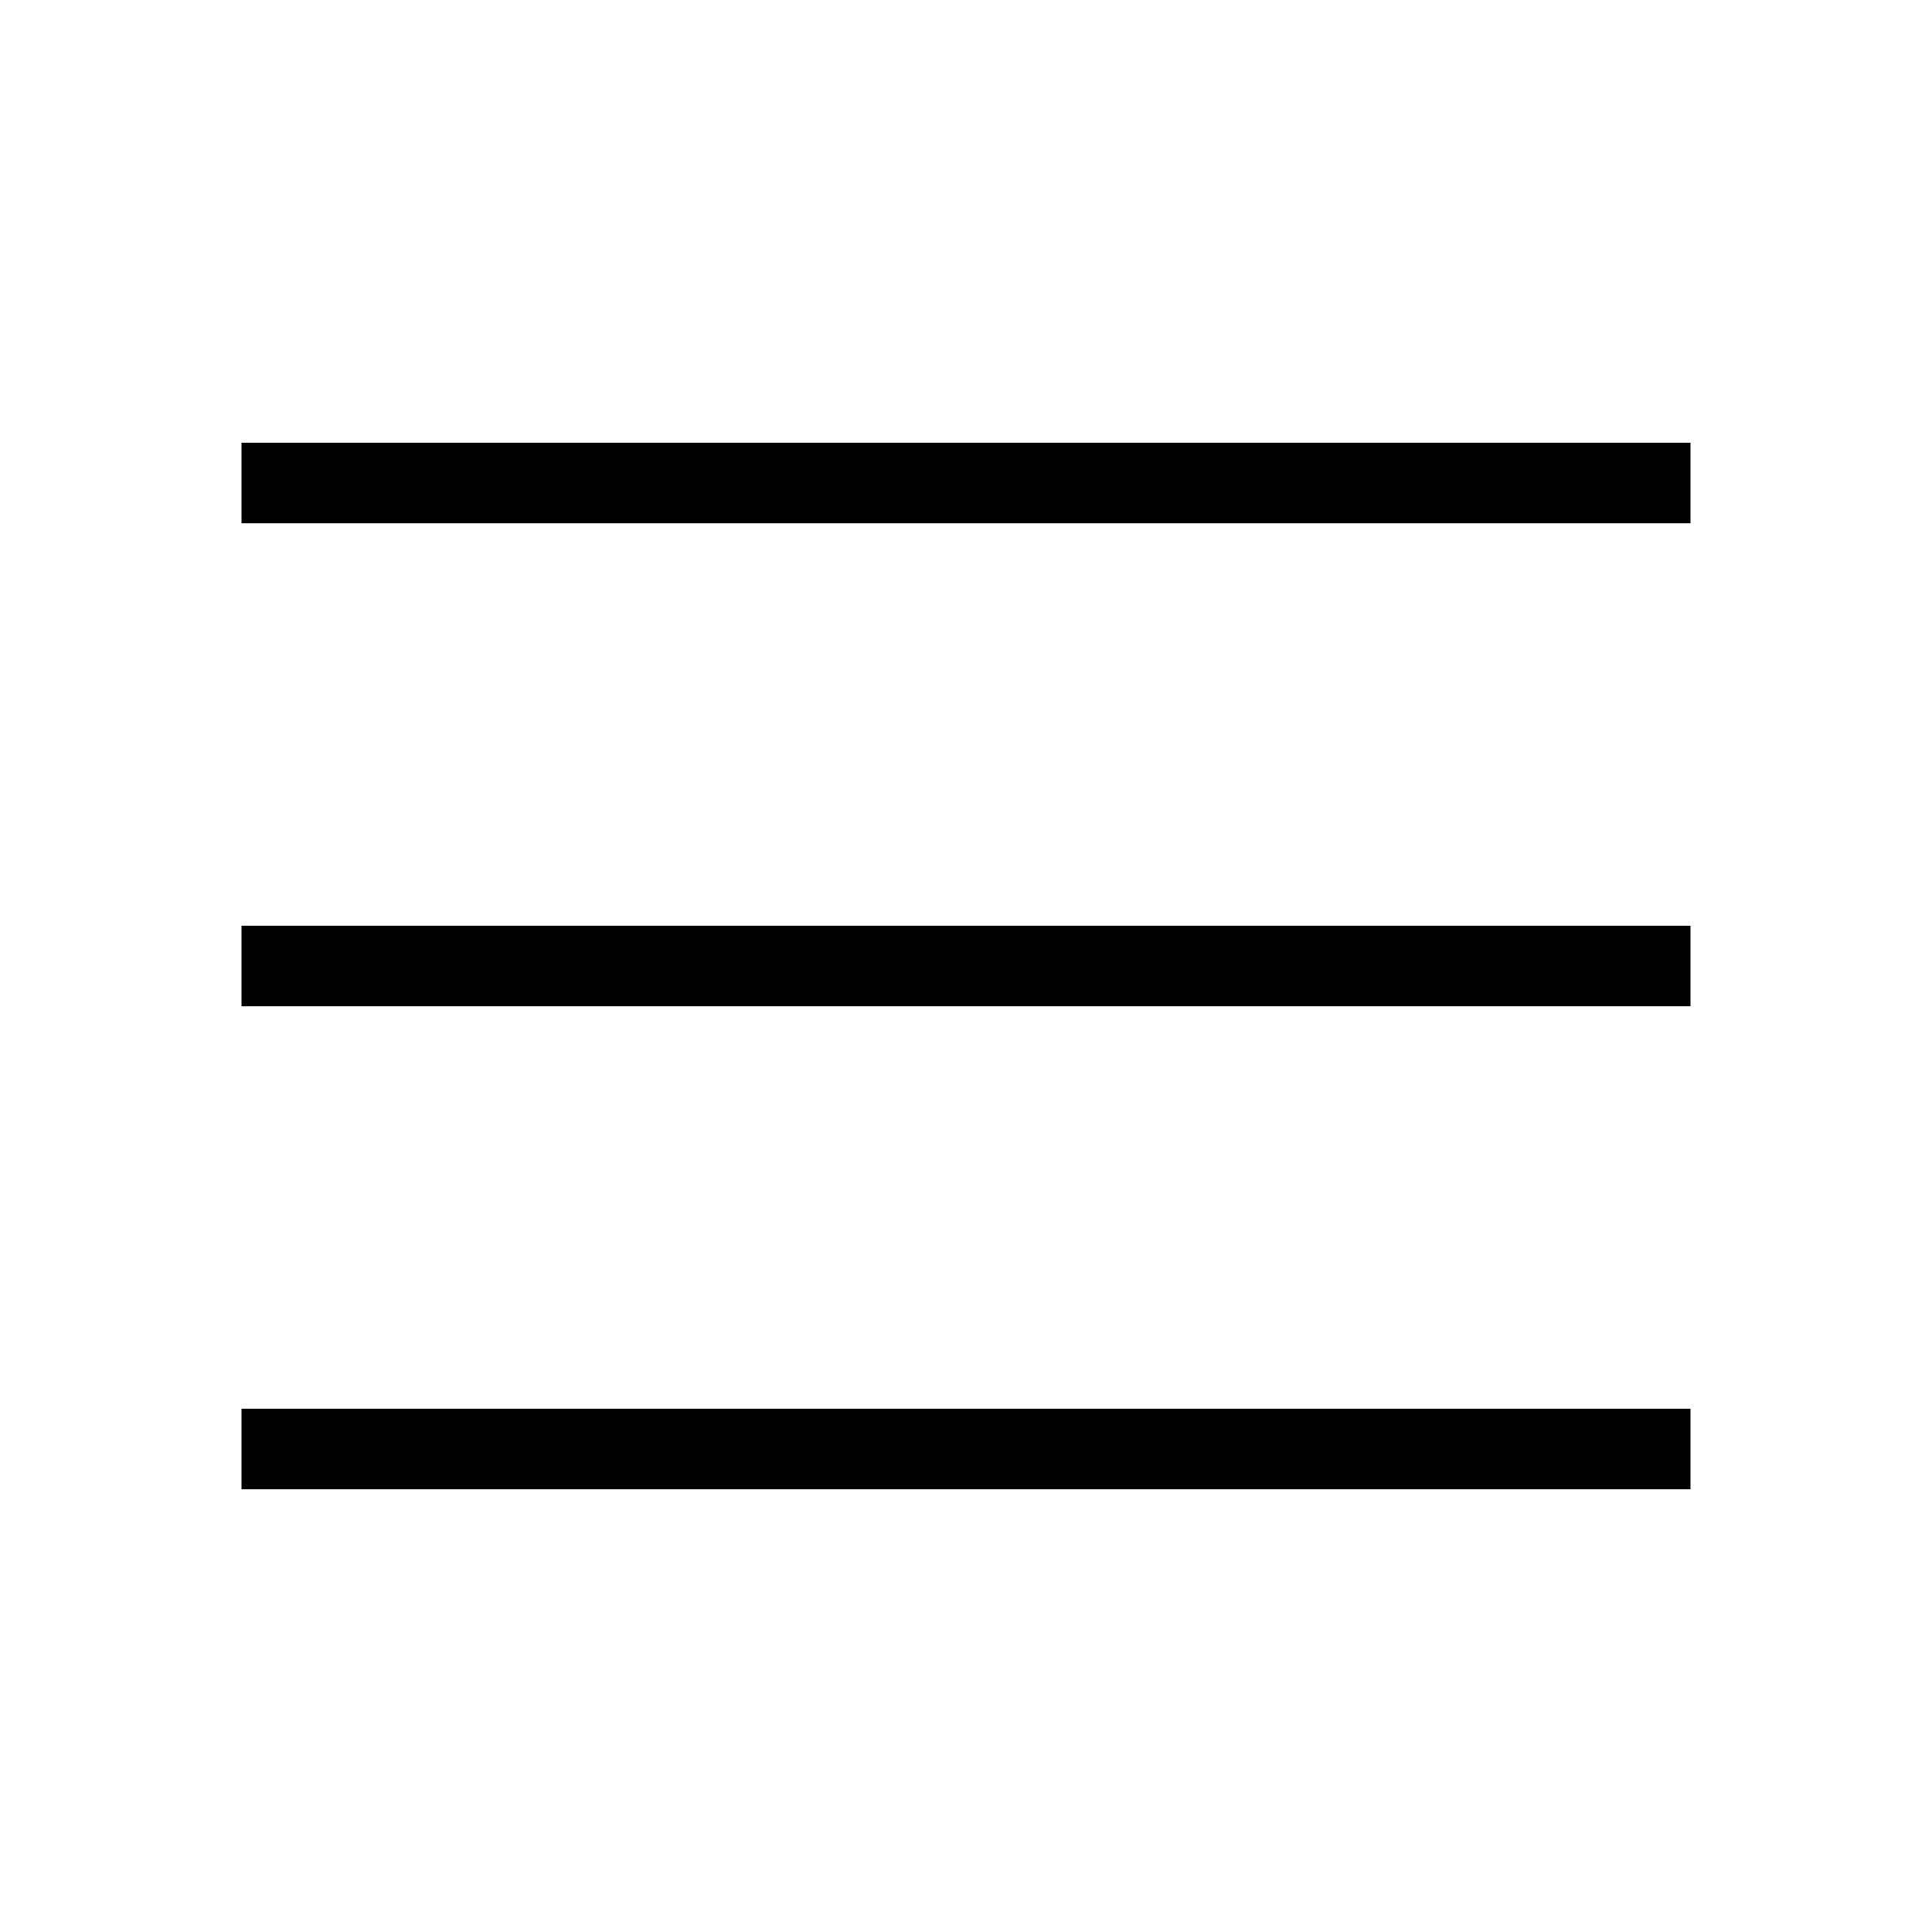
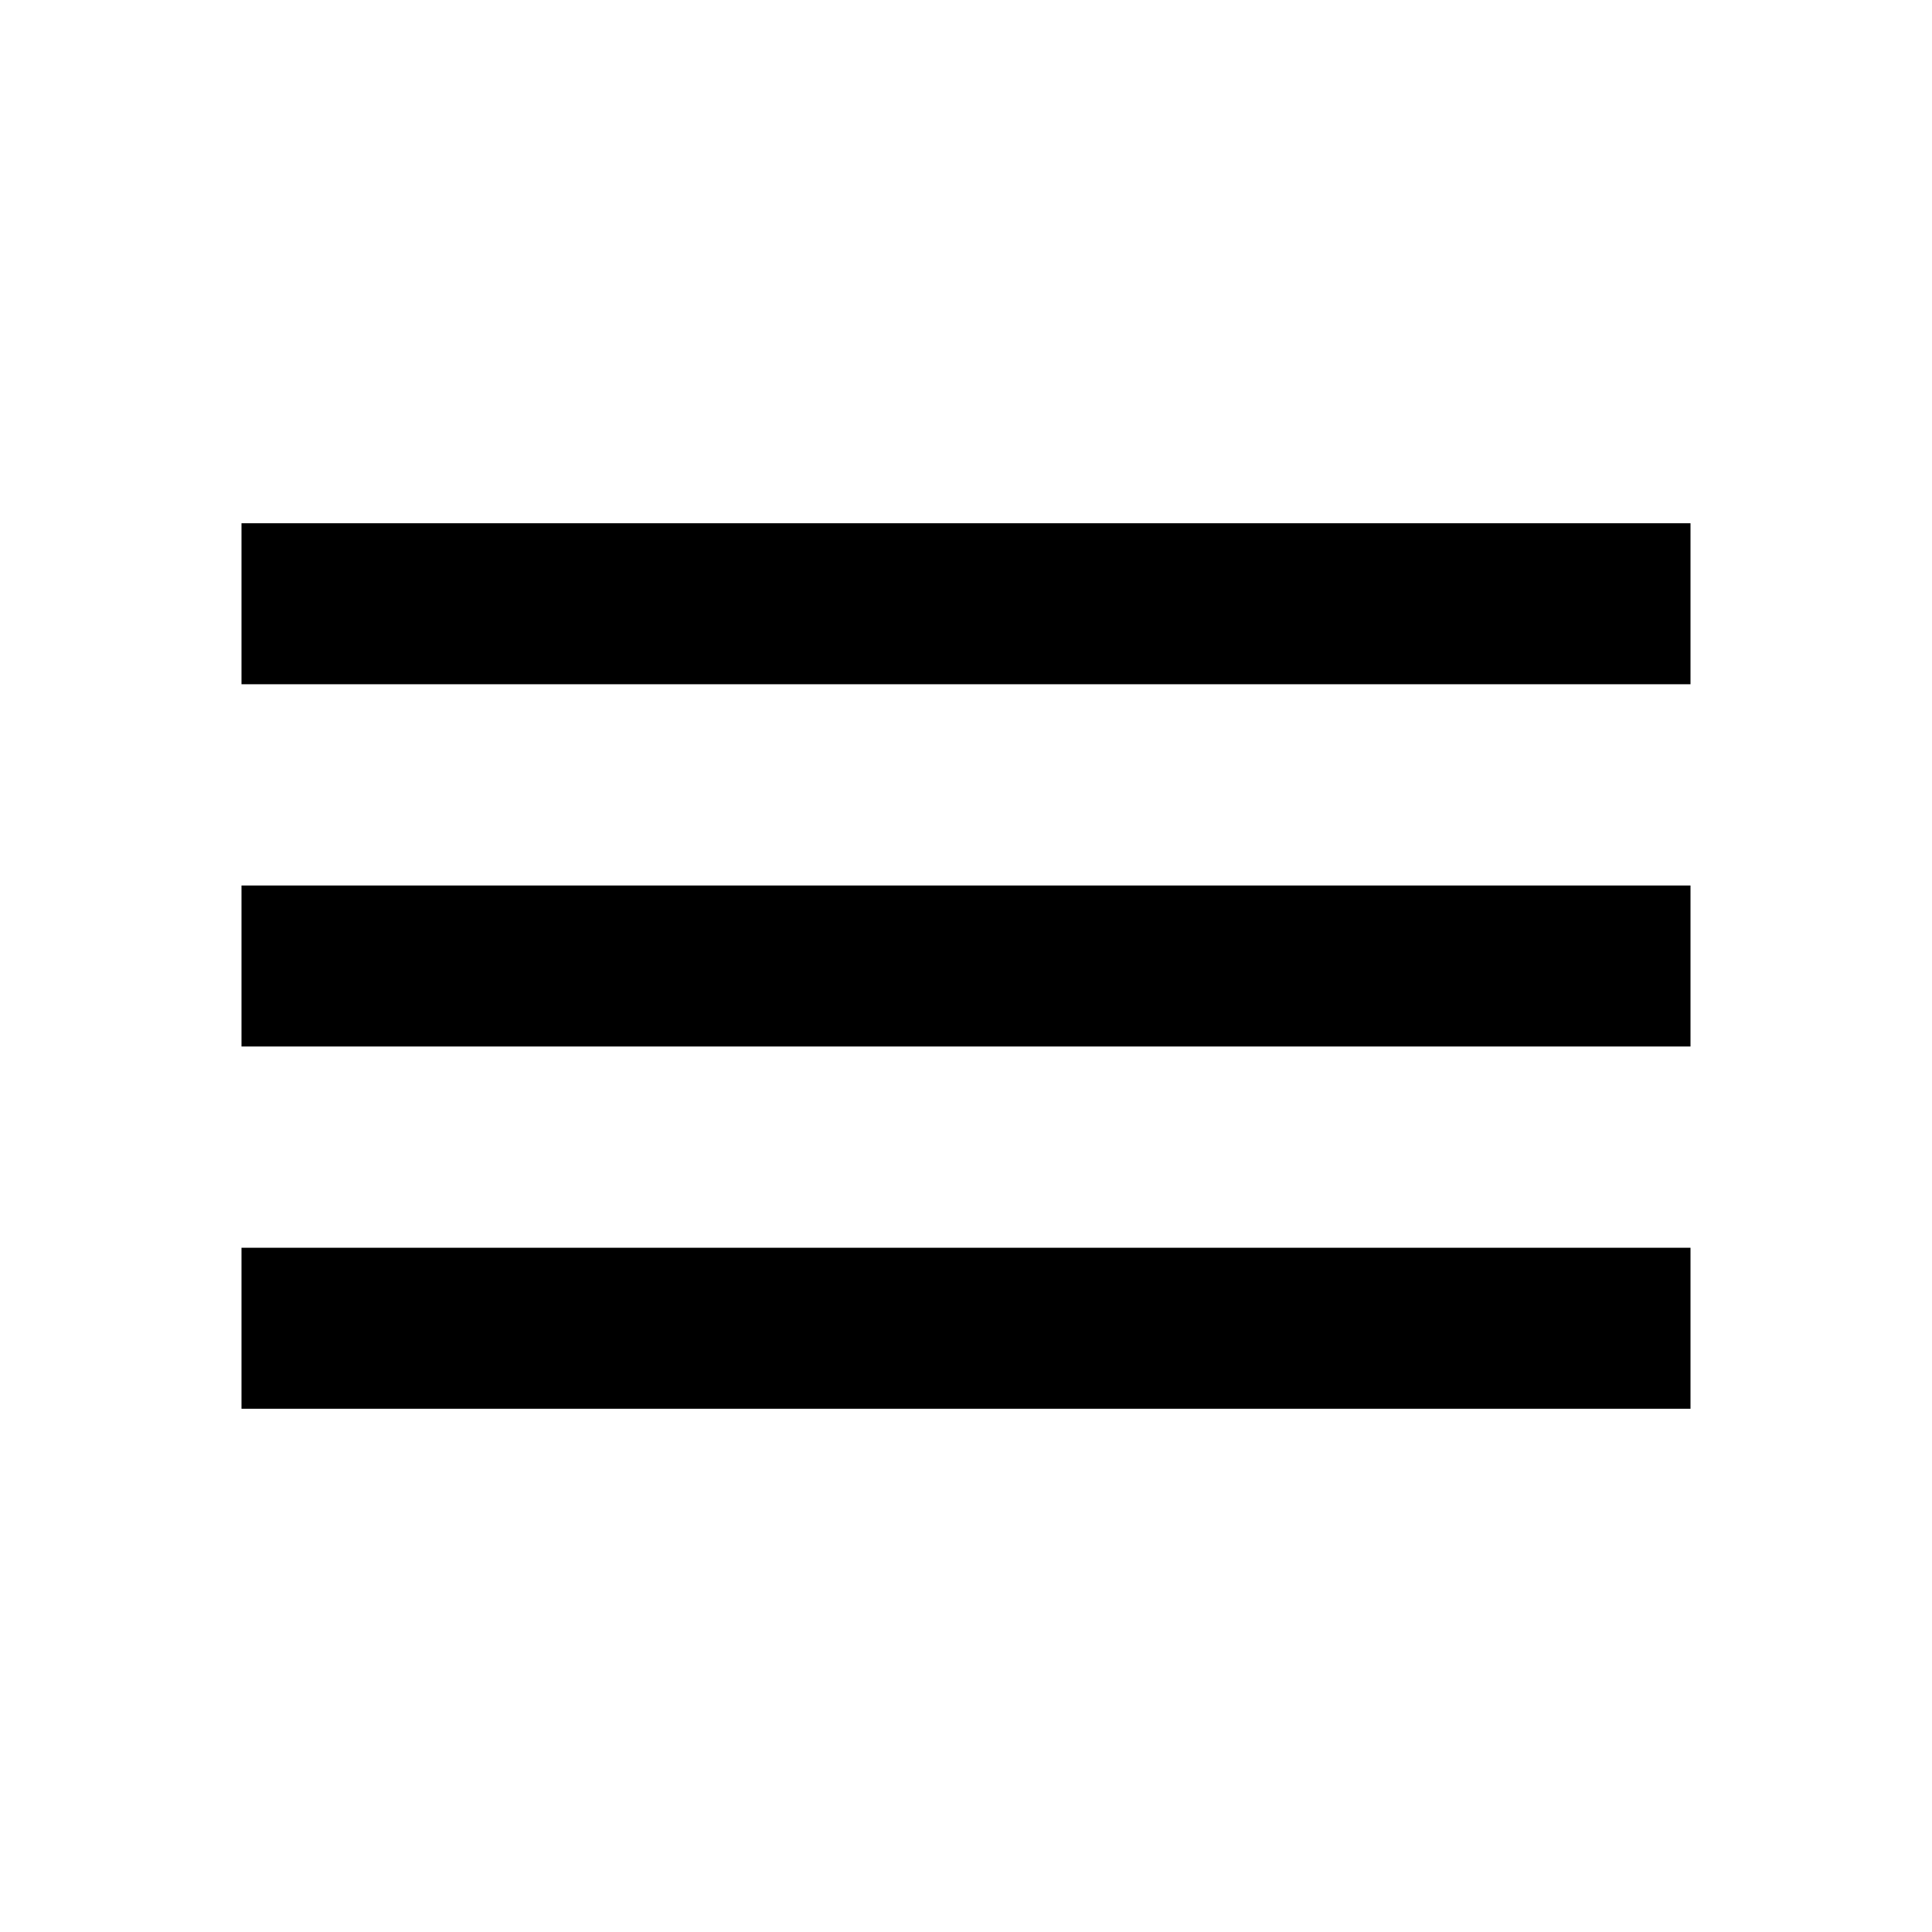
- <svg xmlns="http://www.w3.org/2000/svg" width="24" height="24" viewBox="0 0 24 24" fill="none">
-   <line x1="3" y1="6" x2="21" y2="6" stroke="currentColor" strokeWidth="1.5" strokeLinecap="round" />
-   <line x1="3" y1="12" x2="21" y2="12" stroke="currentColor" strokeWidth="1.5" strokeLinecap="round" />
-   <line x1="3" y1="18" x2="21" y2="18" stroke="currentColor" strokeWidth="1.5" strokeLinecap="round" />
+ <svg xmlns="http://www.w3.org/2000/svg" width="24" height="24" viewBox="0 0 24 24" fill="currentColor">
+   <path d="M3 6.5H21V8.5H3V6.5ZM3 11H21V13H3V11ZM3 15.5H21V17.5H3V15.5Z" fill="currentColor" />
</svg>
